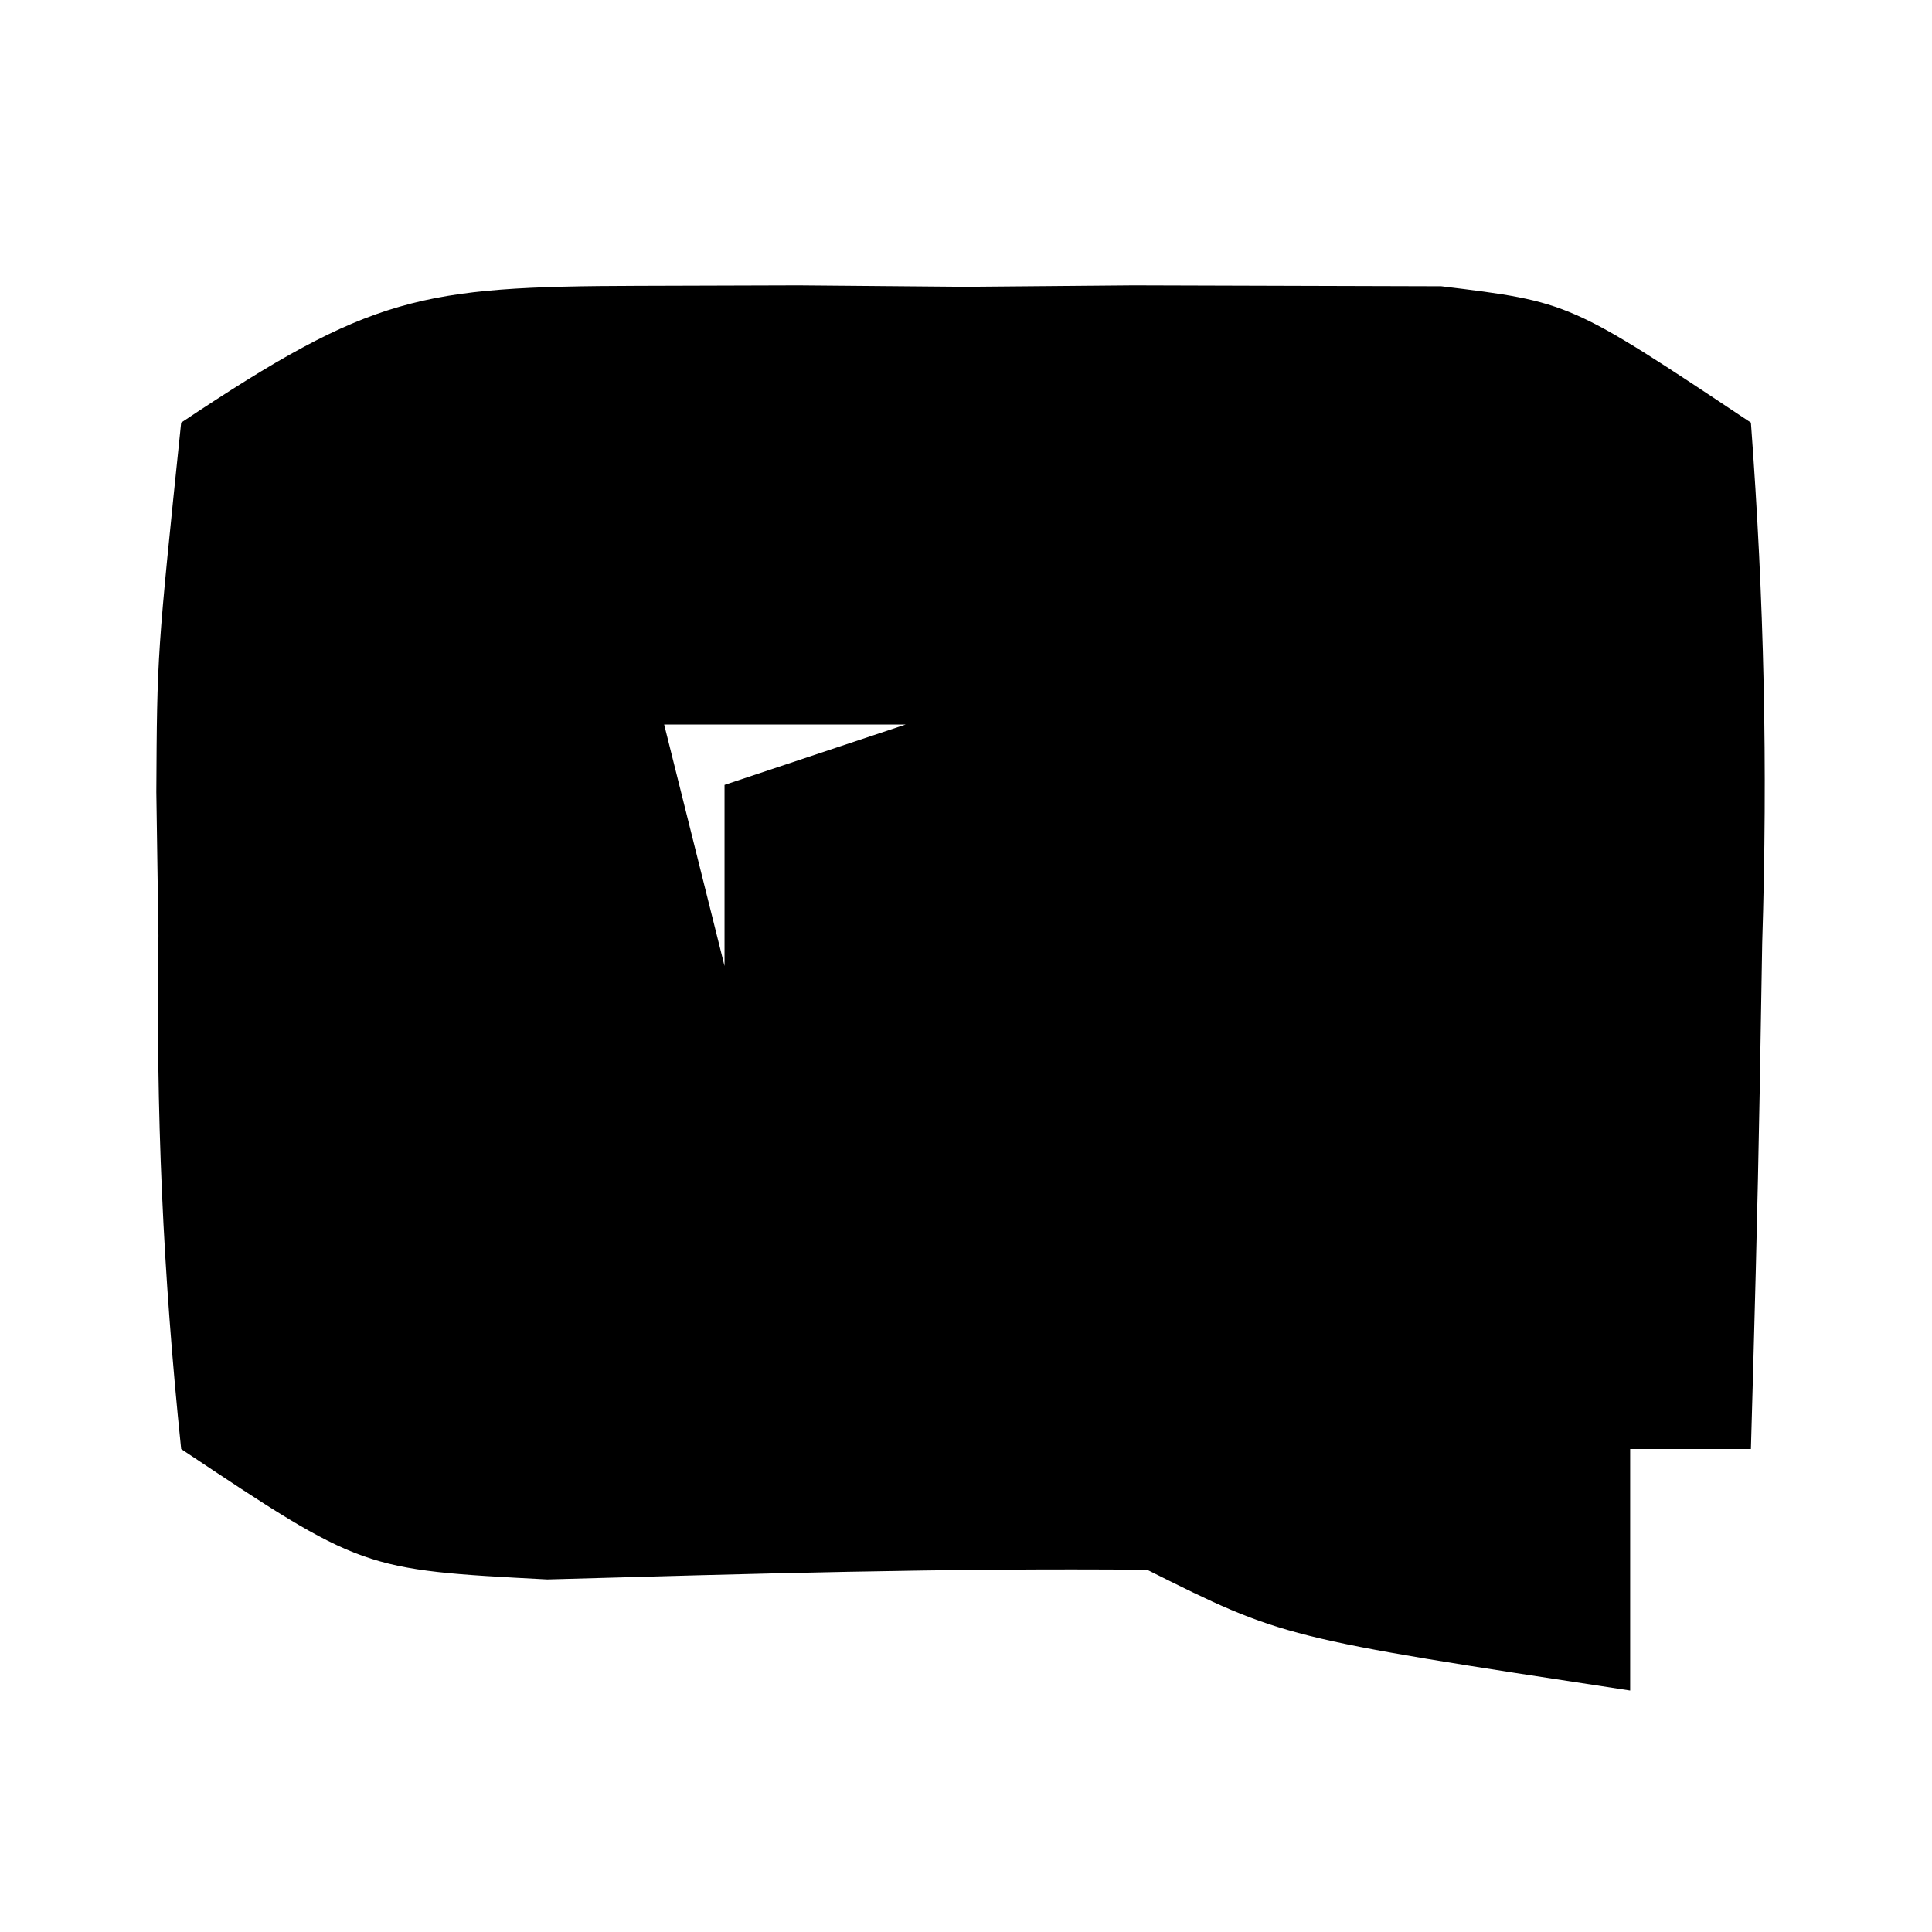
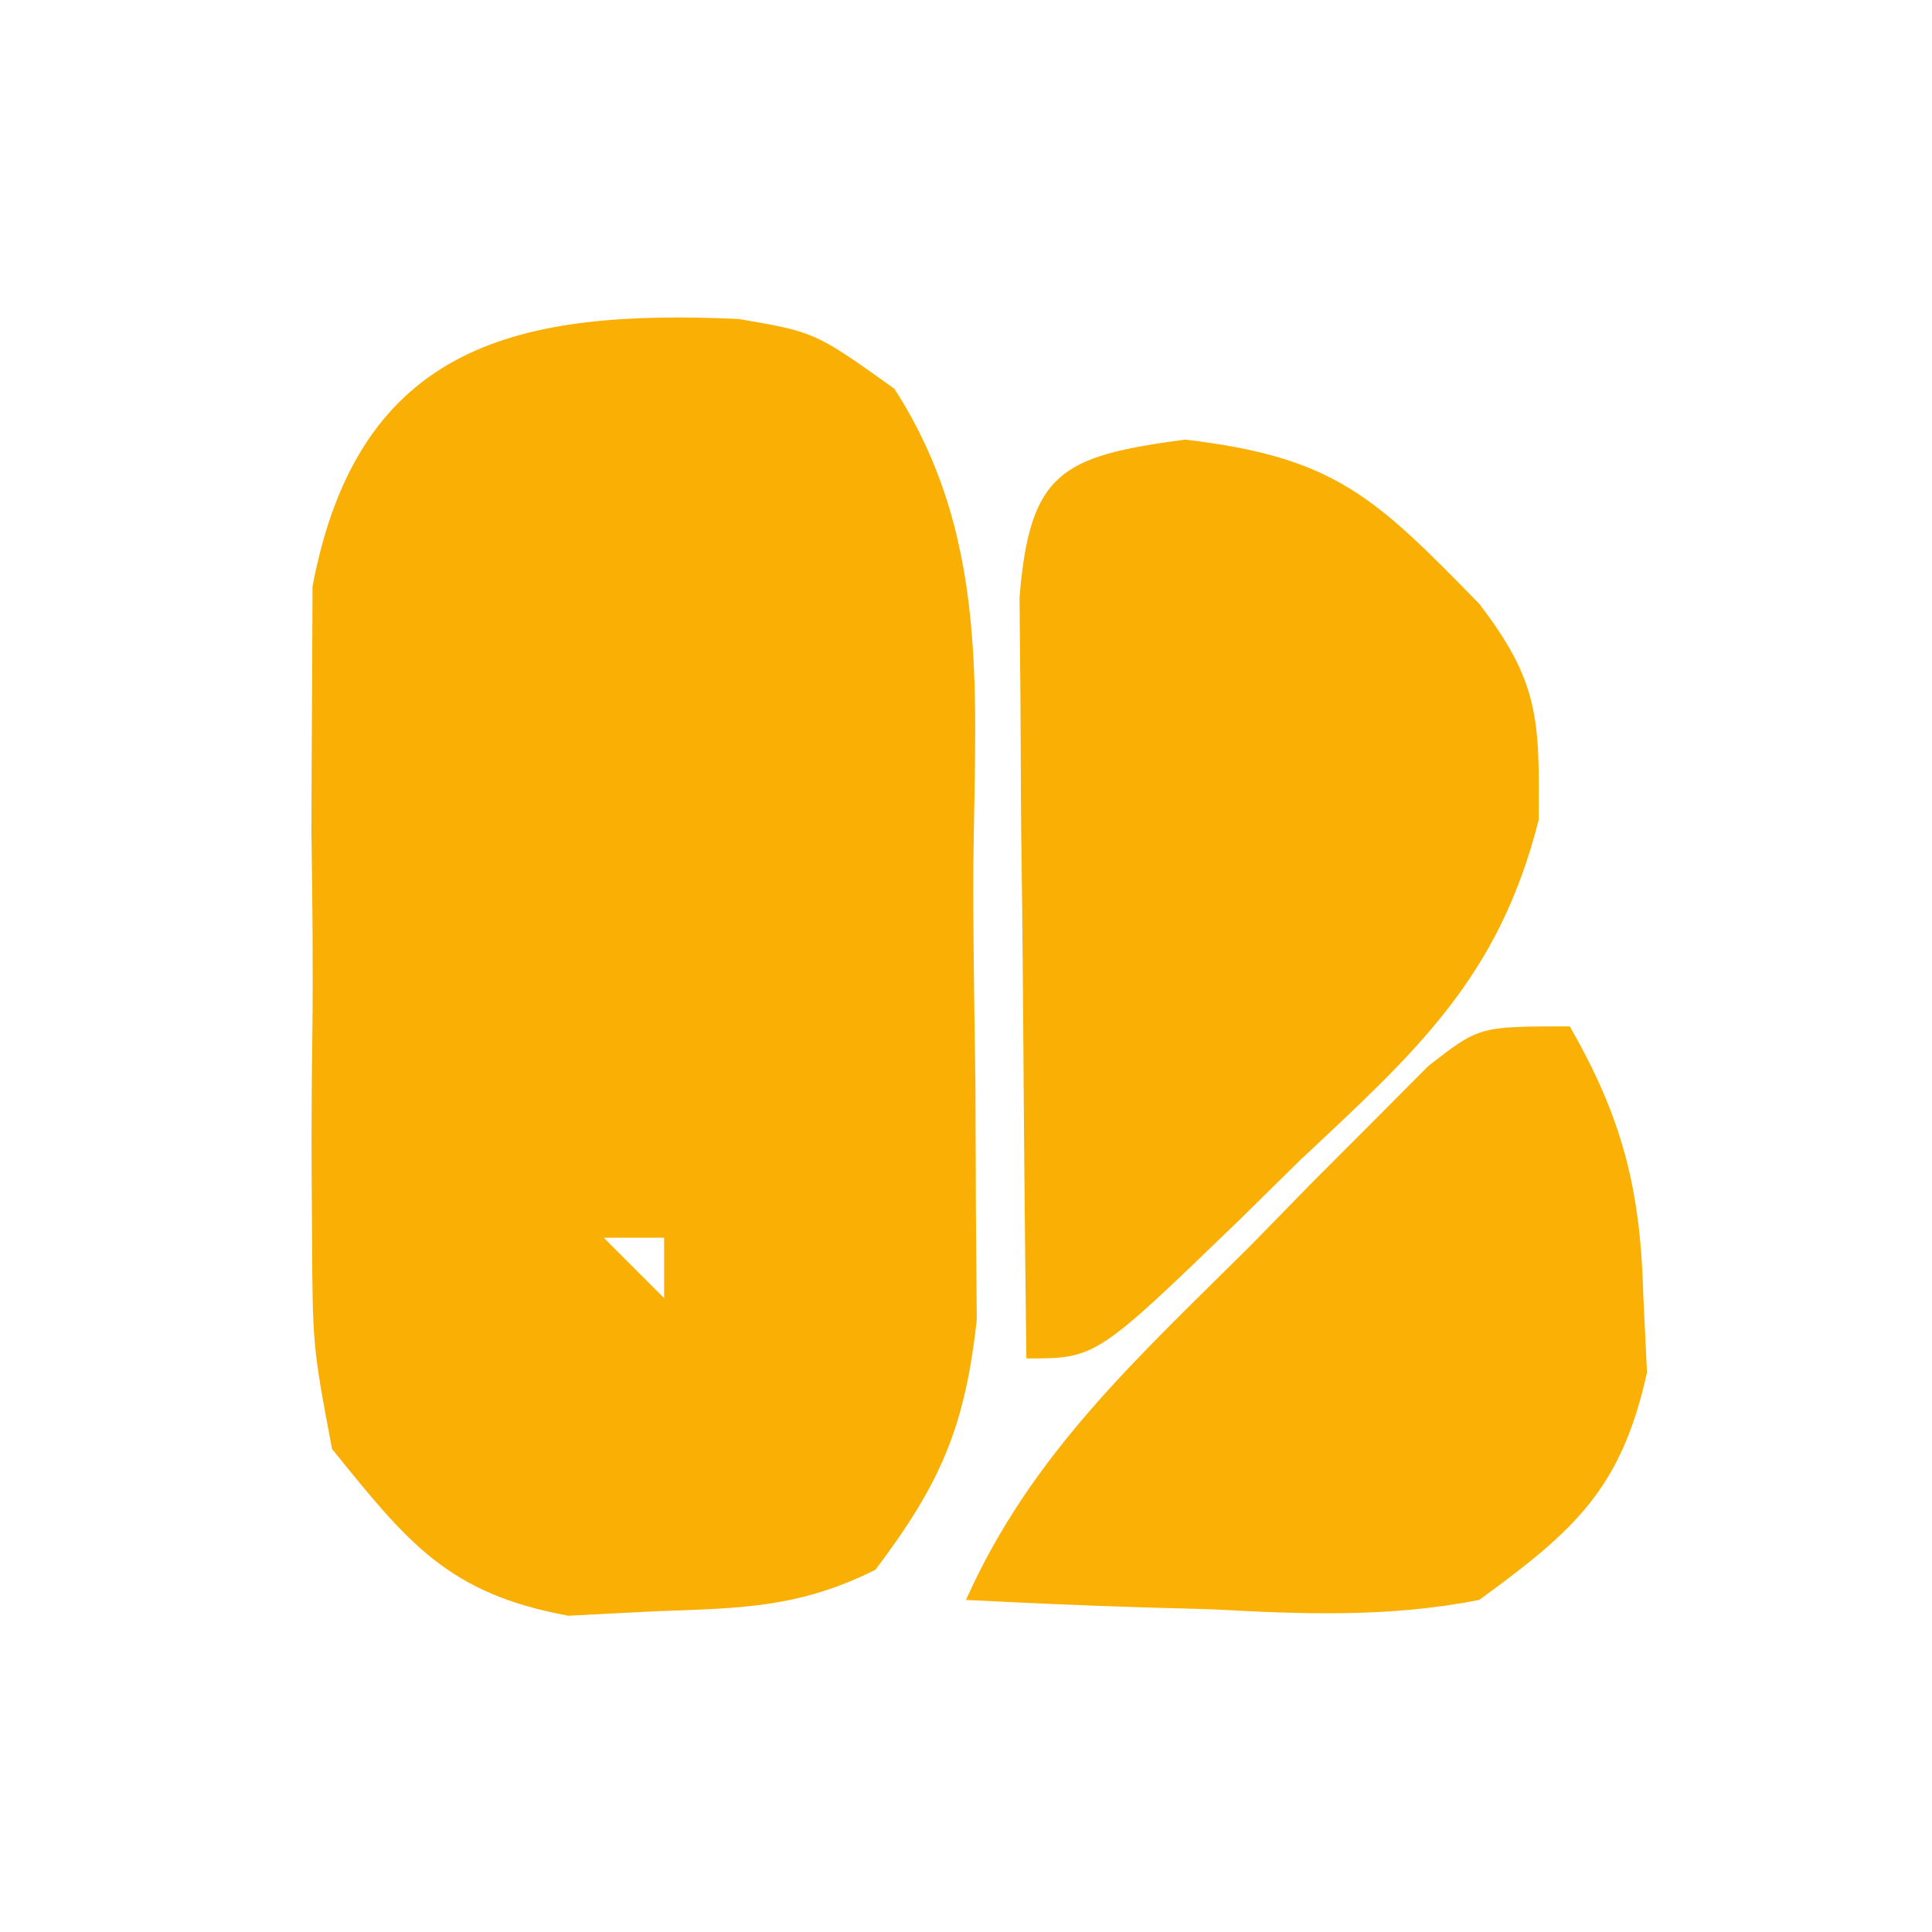
- <svg xmlns="http://www.w3.org/2000/svg" version="1.1" width="32" height="32">
-   <path d="M0 0 C1.319 -0.004 1.319 -0.004 2.664 -0.008 C3.579 -0 4.495 0.008 5.438 0.016 C6.353 0.008 7.268 0 8.211 -0.008 C9.09 -0.005 9.969 -0.003 10.875 0 C11.678 0.002 12.481 0.005 13.309 0.007 C15.438 0.266 15.438 0.266 18.438 2.266 C18.658 5.216 18.718 7.949 18.625 10.891 C18.605 12.093 18.605 12.093 18.584 13.32 C18.549 15.302 18.495 17.284 18.438 19.266 C17.777 19.266 17.117 19.266 16.438 19.266 C16.438 20.586 16.438 21.906 16.438 23.266 C10.688 22.391 10.688 22.391 8.438 21.266 C5.122 21.235 1.818 21.333 -1.496 21.426 C-4.562 21.266 -4.562 21.266 -7.562 19.266 C-7.865 16.345 -7.981 13.683 -7.938 10.766 C-7.949 9.981 -7.961 9.196 -7.973 8.387 C-7.961 6.109 -7.961 6.109 -7.562 2.266 C-4.406 0.161 -3.611 0.01 0 0 Z M-2.562 5.266 C-1.562 7.266 -1.562 7.266 -1.562 7.266 Z M0.438 7.266 C0.767 8.586 1.097 9.906 1.438 11.266 C1.438 10.276 1.438 9.286 1.438 8.266 C2.428 7.936 3.417 7.606 4.438 7.266 C3.118 7.266 1.798 7.266 0.438 7.266 Z M1.438 11.266 C2.438 14.266 2.438 14.266 2.438 14.266 Z M-2.562 14.266 C-1.562 16.266 -1.562 16.266 -1.562 16.266 Z M15.438 17.266 C16.438 19.266 16.438 19.266 16.438 19.266 Z " fill="#000000" transform="translate(10.5625,4.734375)" />
+ <svg xmlns="http://www.w3.org/2000/svg" version="1.1" width="64" height="64">
+   <path d="M0 0 C2.535 0.434 2.535 0.434 5.16 2.309 C8.531 7.518 7.759 13.108 7.775 19.127 C7.785 21.228 7.816 23.327 7.848 25.428 C7.854 26.77 7.859 28.111 7.863 29.453 C7.877 31.28 7.877 31.28 7.892 33.144 C7.504 36.717 6.685 38.585 4.535 41.434 C1.999 42.702 0.055 42.709 -2.777 42.809 C-3.722 42.858 -4.667 42.907 -5.641 42.957 C-9.629 42.218 -10.937 40.56 -13.465 37.434 C-14.112 34.008 -14.112 34.008 -14.129 30.121 C-14.134 29.43 -14.138 28.738 -14.143 28.026 C-14.147 26.57 -14.138 25.115 -14.117 23.659 C-14.09 21.439 -14.116 19.224 -14.148 17.004 C-14.145 15.585 -14.139 14.165 -14.129 12.746 C-14.123 11.463 -14.118 10.181 -14.112 8.859 C-12.581 0.755 -7.208 -0.32 0 0 Z M-4.465 30.434 C-3.805 31.094 -3.145 31.754 -2.465 32.434 C-2.465 31.774 -2.465 31.114 -2.465 30.434 C-3.125 30.434 -3.785 30.434 -4.465 30.434 Z " fill="#F9AF04" transform="translate(24.46484,10.56641)" />
+   <path d="M0 0 C4.967 0.579 6.288 1.895 9.75 5.438 C11.747 8.042 11.752 9.282 11.719 12.605 C10.398 17.83 7.666 20.266 3.812 23.875 C3.166 24.511 2.52 25.147 1.854 25.803 C-2.941 30.438 -2.941 30.438 -5.25 30.438 C-5.299 26.487 -5.336 22.536 -5.36 18.584 C-5.375 16.578 -5.4 14.572 -5.426 12.566 C-5.435 10.681 -5.435 10.681 -5.445 8.758 C-5.456 7.595 -5.466 6.433 -5.477 5.235 C-5.138 1.061 -4.079 0.549 0 0 Z " fill="#F9AF04" transform="translate(39.25,14.5625)" />
+   <path d="M0 0 C1.757 3.055 2.345 5.42 2.438 8.938 C2.477 9.772 2.517 10.606 2.559 11.465 C1.71 15.316 0.164 16.695 -3 19 C-5.97 19.582 -8.801 19.477 -11.812 19.312 C-12.601 19.29 -13.389 19.267 -14.201 19.244 C-16.135 19.186 -18.068 19.096 -20 19 C-17.837 14.148 -14.283 10.953 -10.562 7.25 C-9.881 6.553 -9.2 5.855 -8.498 5.137 C-7.511 4.149 -7.511 4.149 -6.504 3.141 C-5.904 2.538 -5.304 1.935 -4.686 1.313 C-3 0 -3 0 0 0 Z " fill="#FAB004" transform="translate(52,34)" />
</svg>
